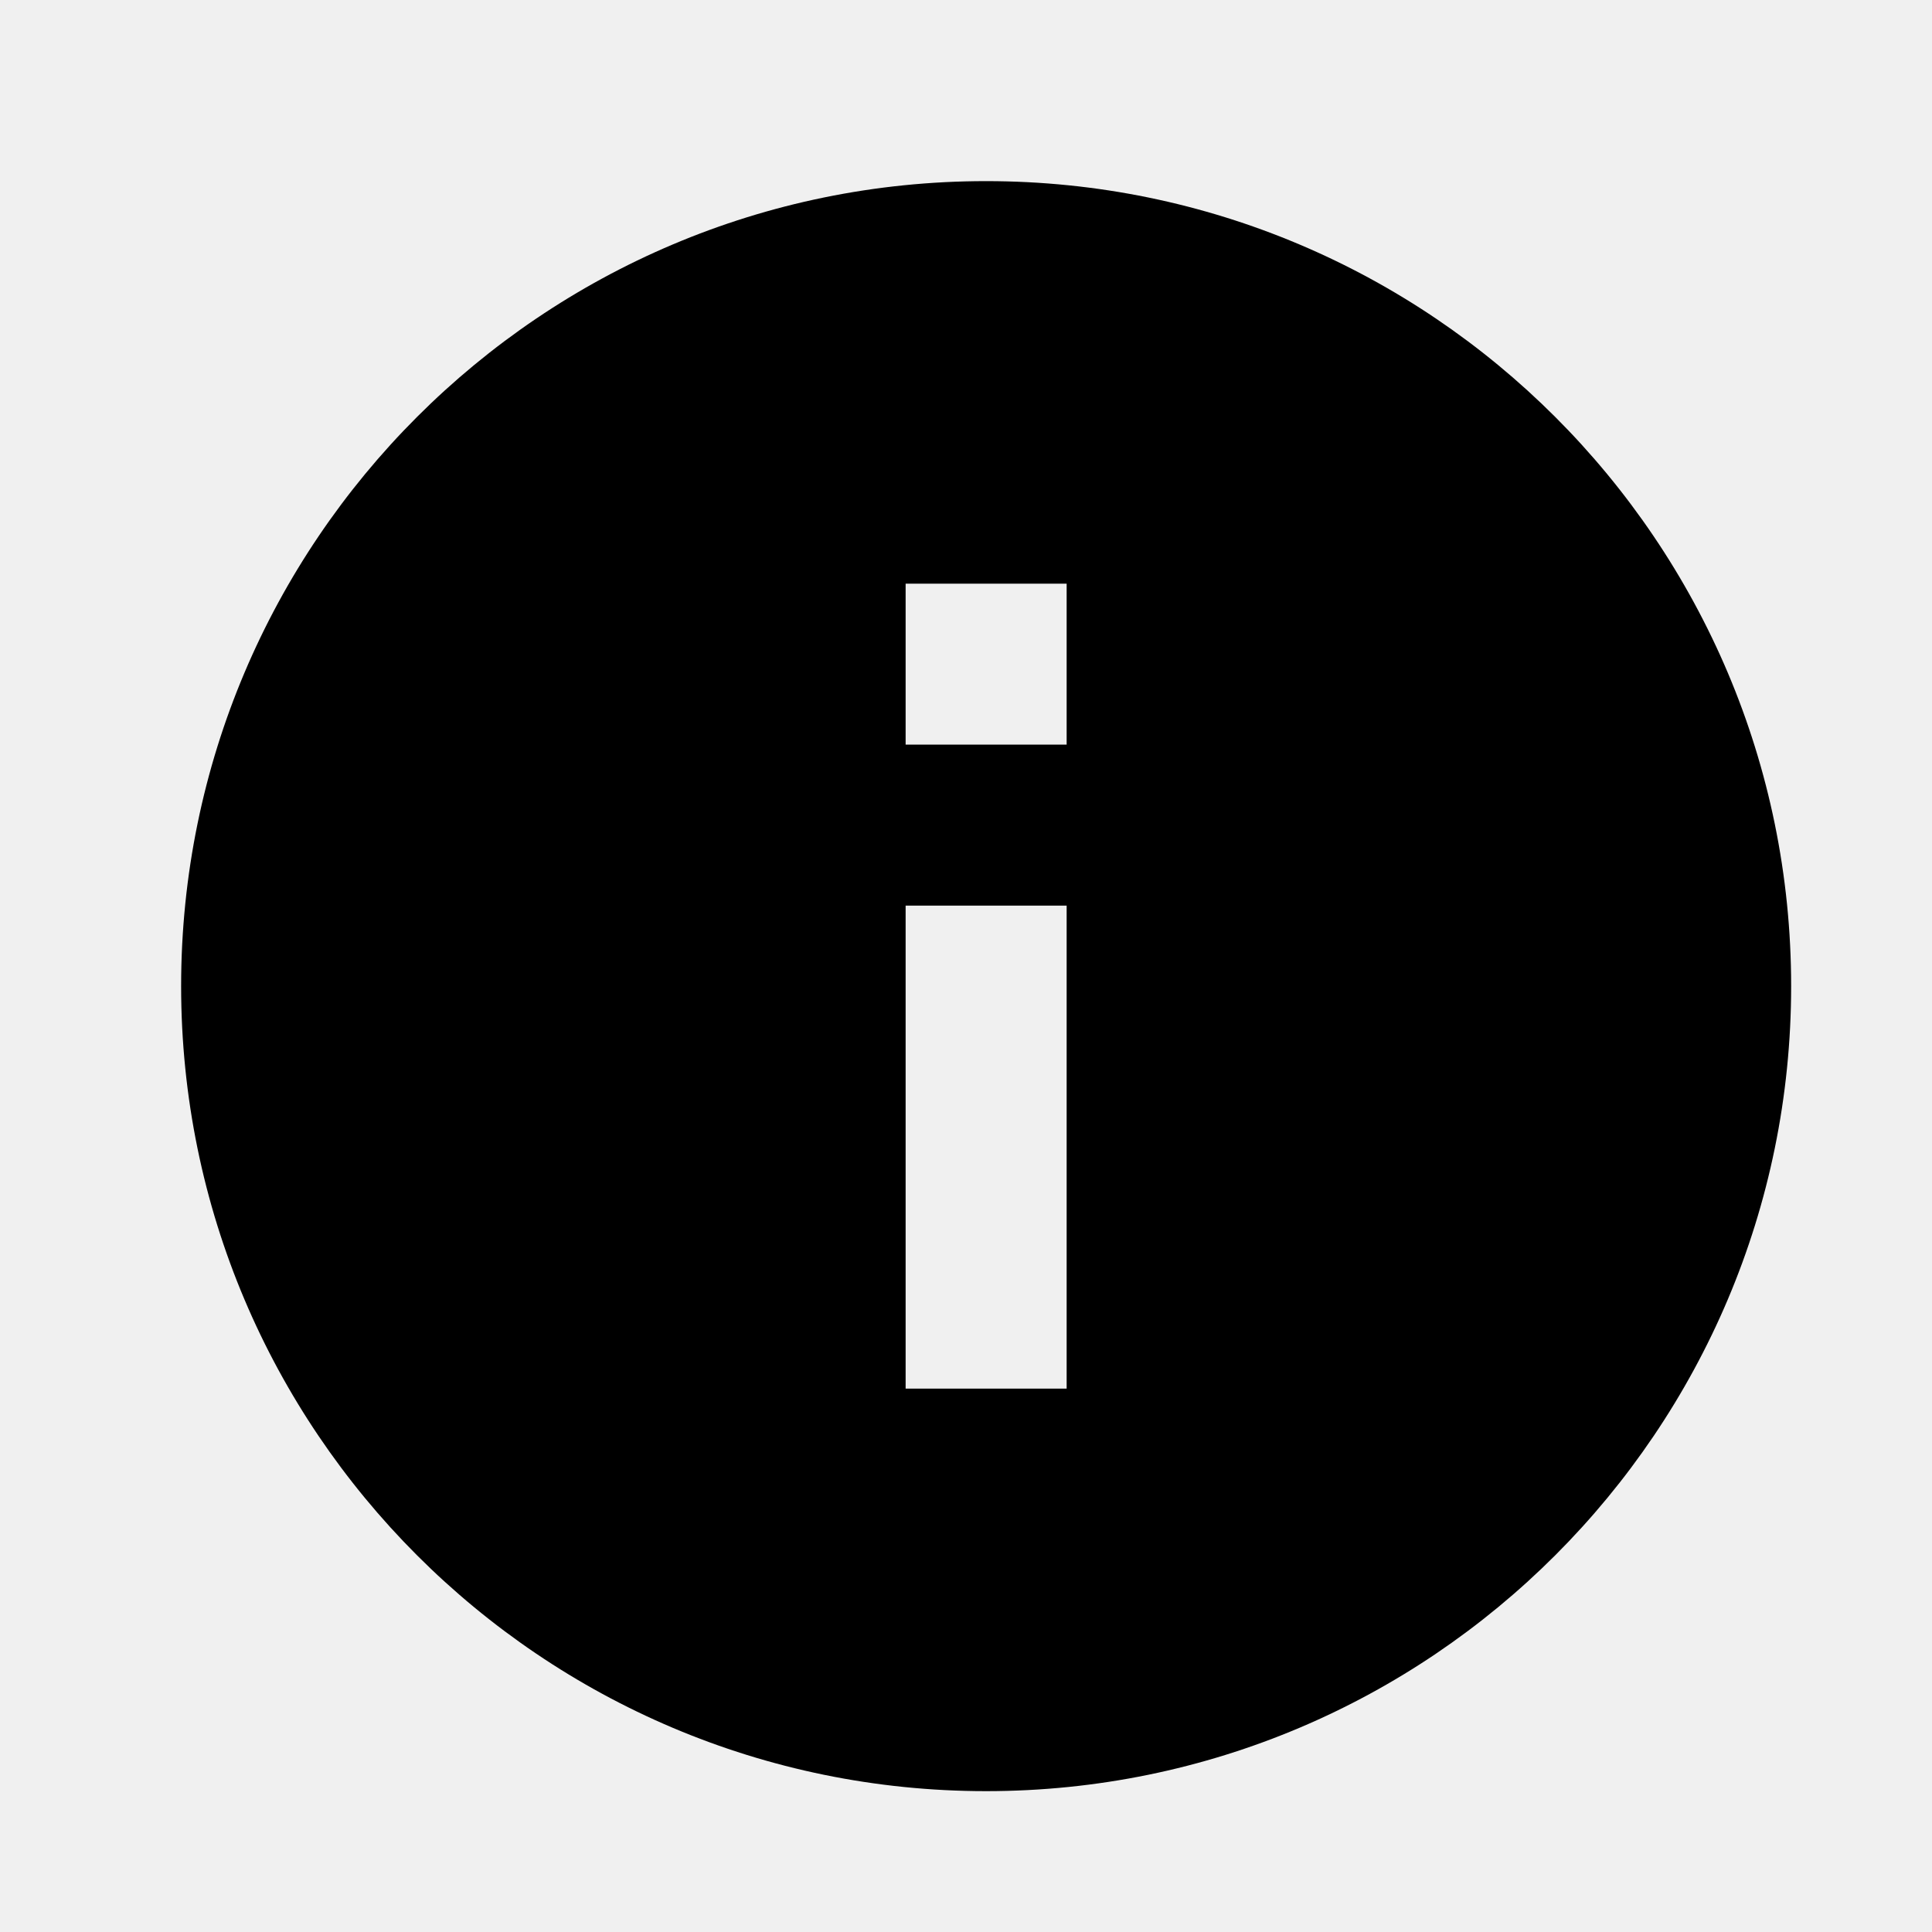
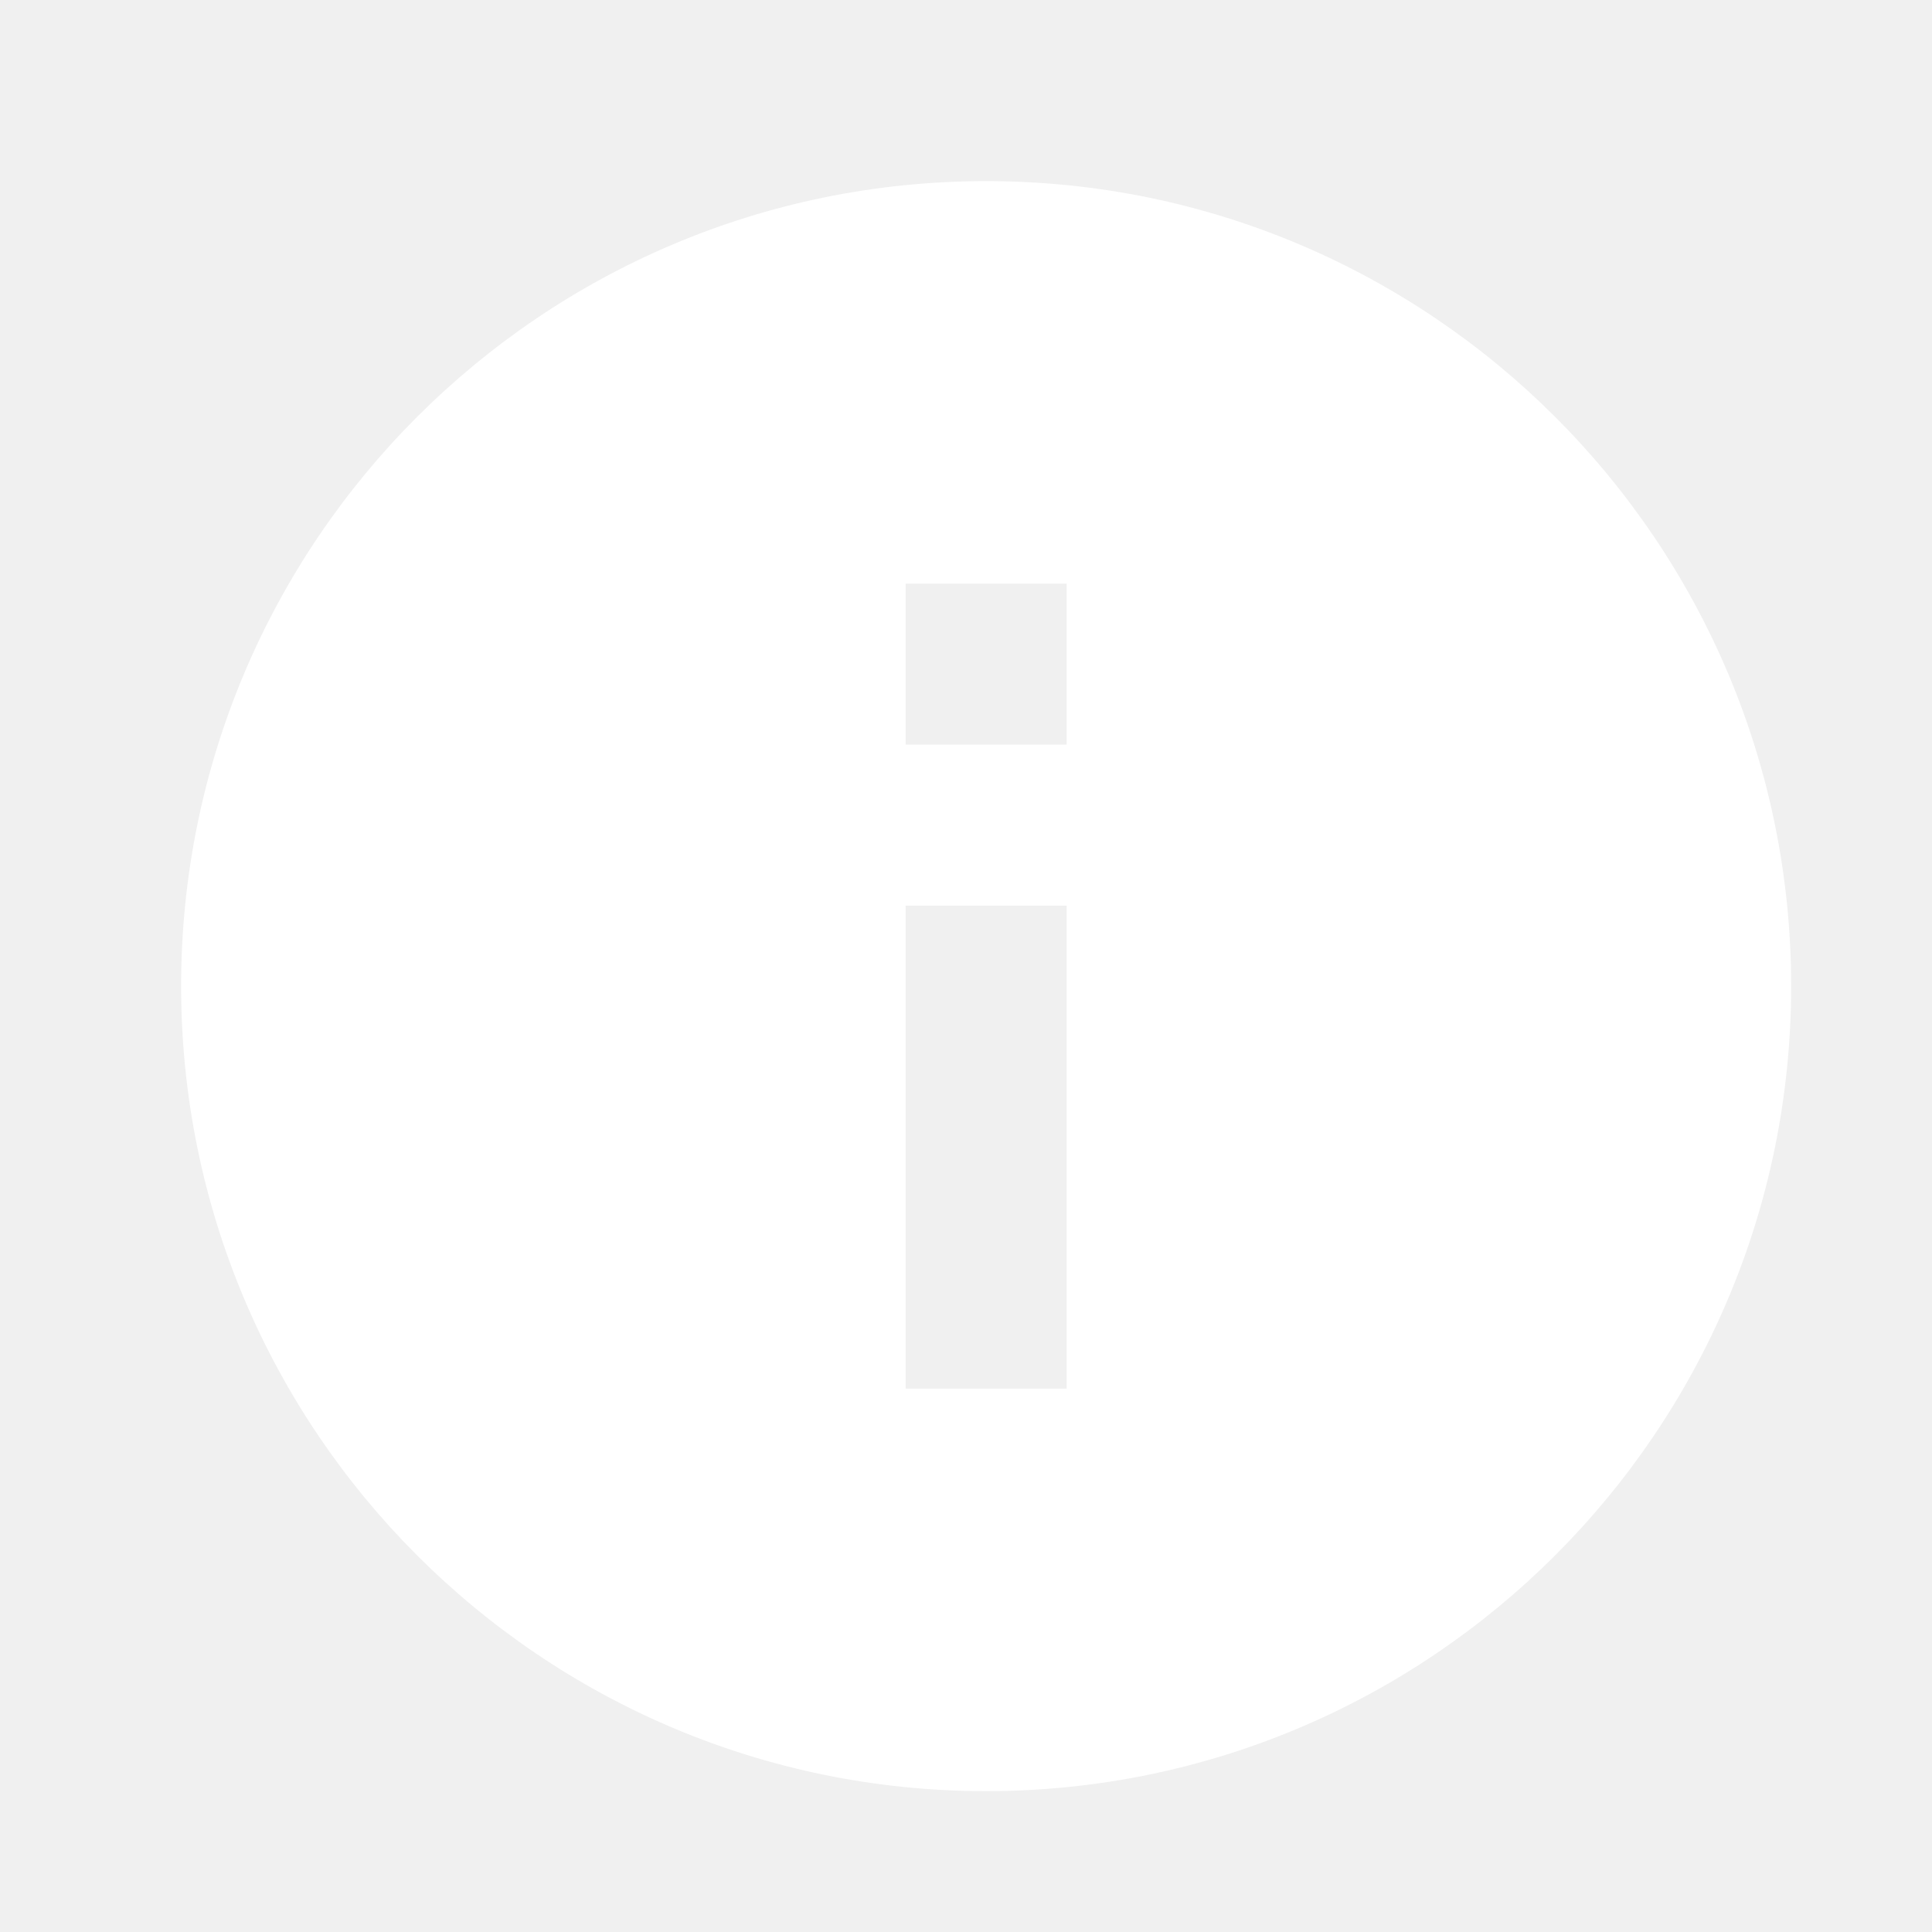
<svg xmlns="http://www.w3.org/2000/svg" width="32" height="32" viewBox="0 0 32 32" fill="none">
-   <path d="M16.333 3C8.973 3 3 8.973 3 16.333C3 23.693 8.973 29.667 16.333 29.667C23.693 29.667 29.667 23.693 29.667 16.333C29.667 8.973 23.693 3 16.333 3ZM17.667 23H15V15H17.667V23ZM17.667 12.333H15V9.667H17.667V12.333Z" fill="black" />
+   <path d="M16.333 3C8.973 3 3 8.973 3 16.333C3 23.693 8.973 29.667 16.333 29.667C23.693 29.667 29.667 23.693 29.667 16.333C29.667 8.973 23.693 3 16.333 3ZM17.667 23H15V15H17.667V23ZM17.667 12.333H15V9.667H17.667V12.333Z" fill="white" />
</svg>
